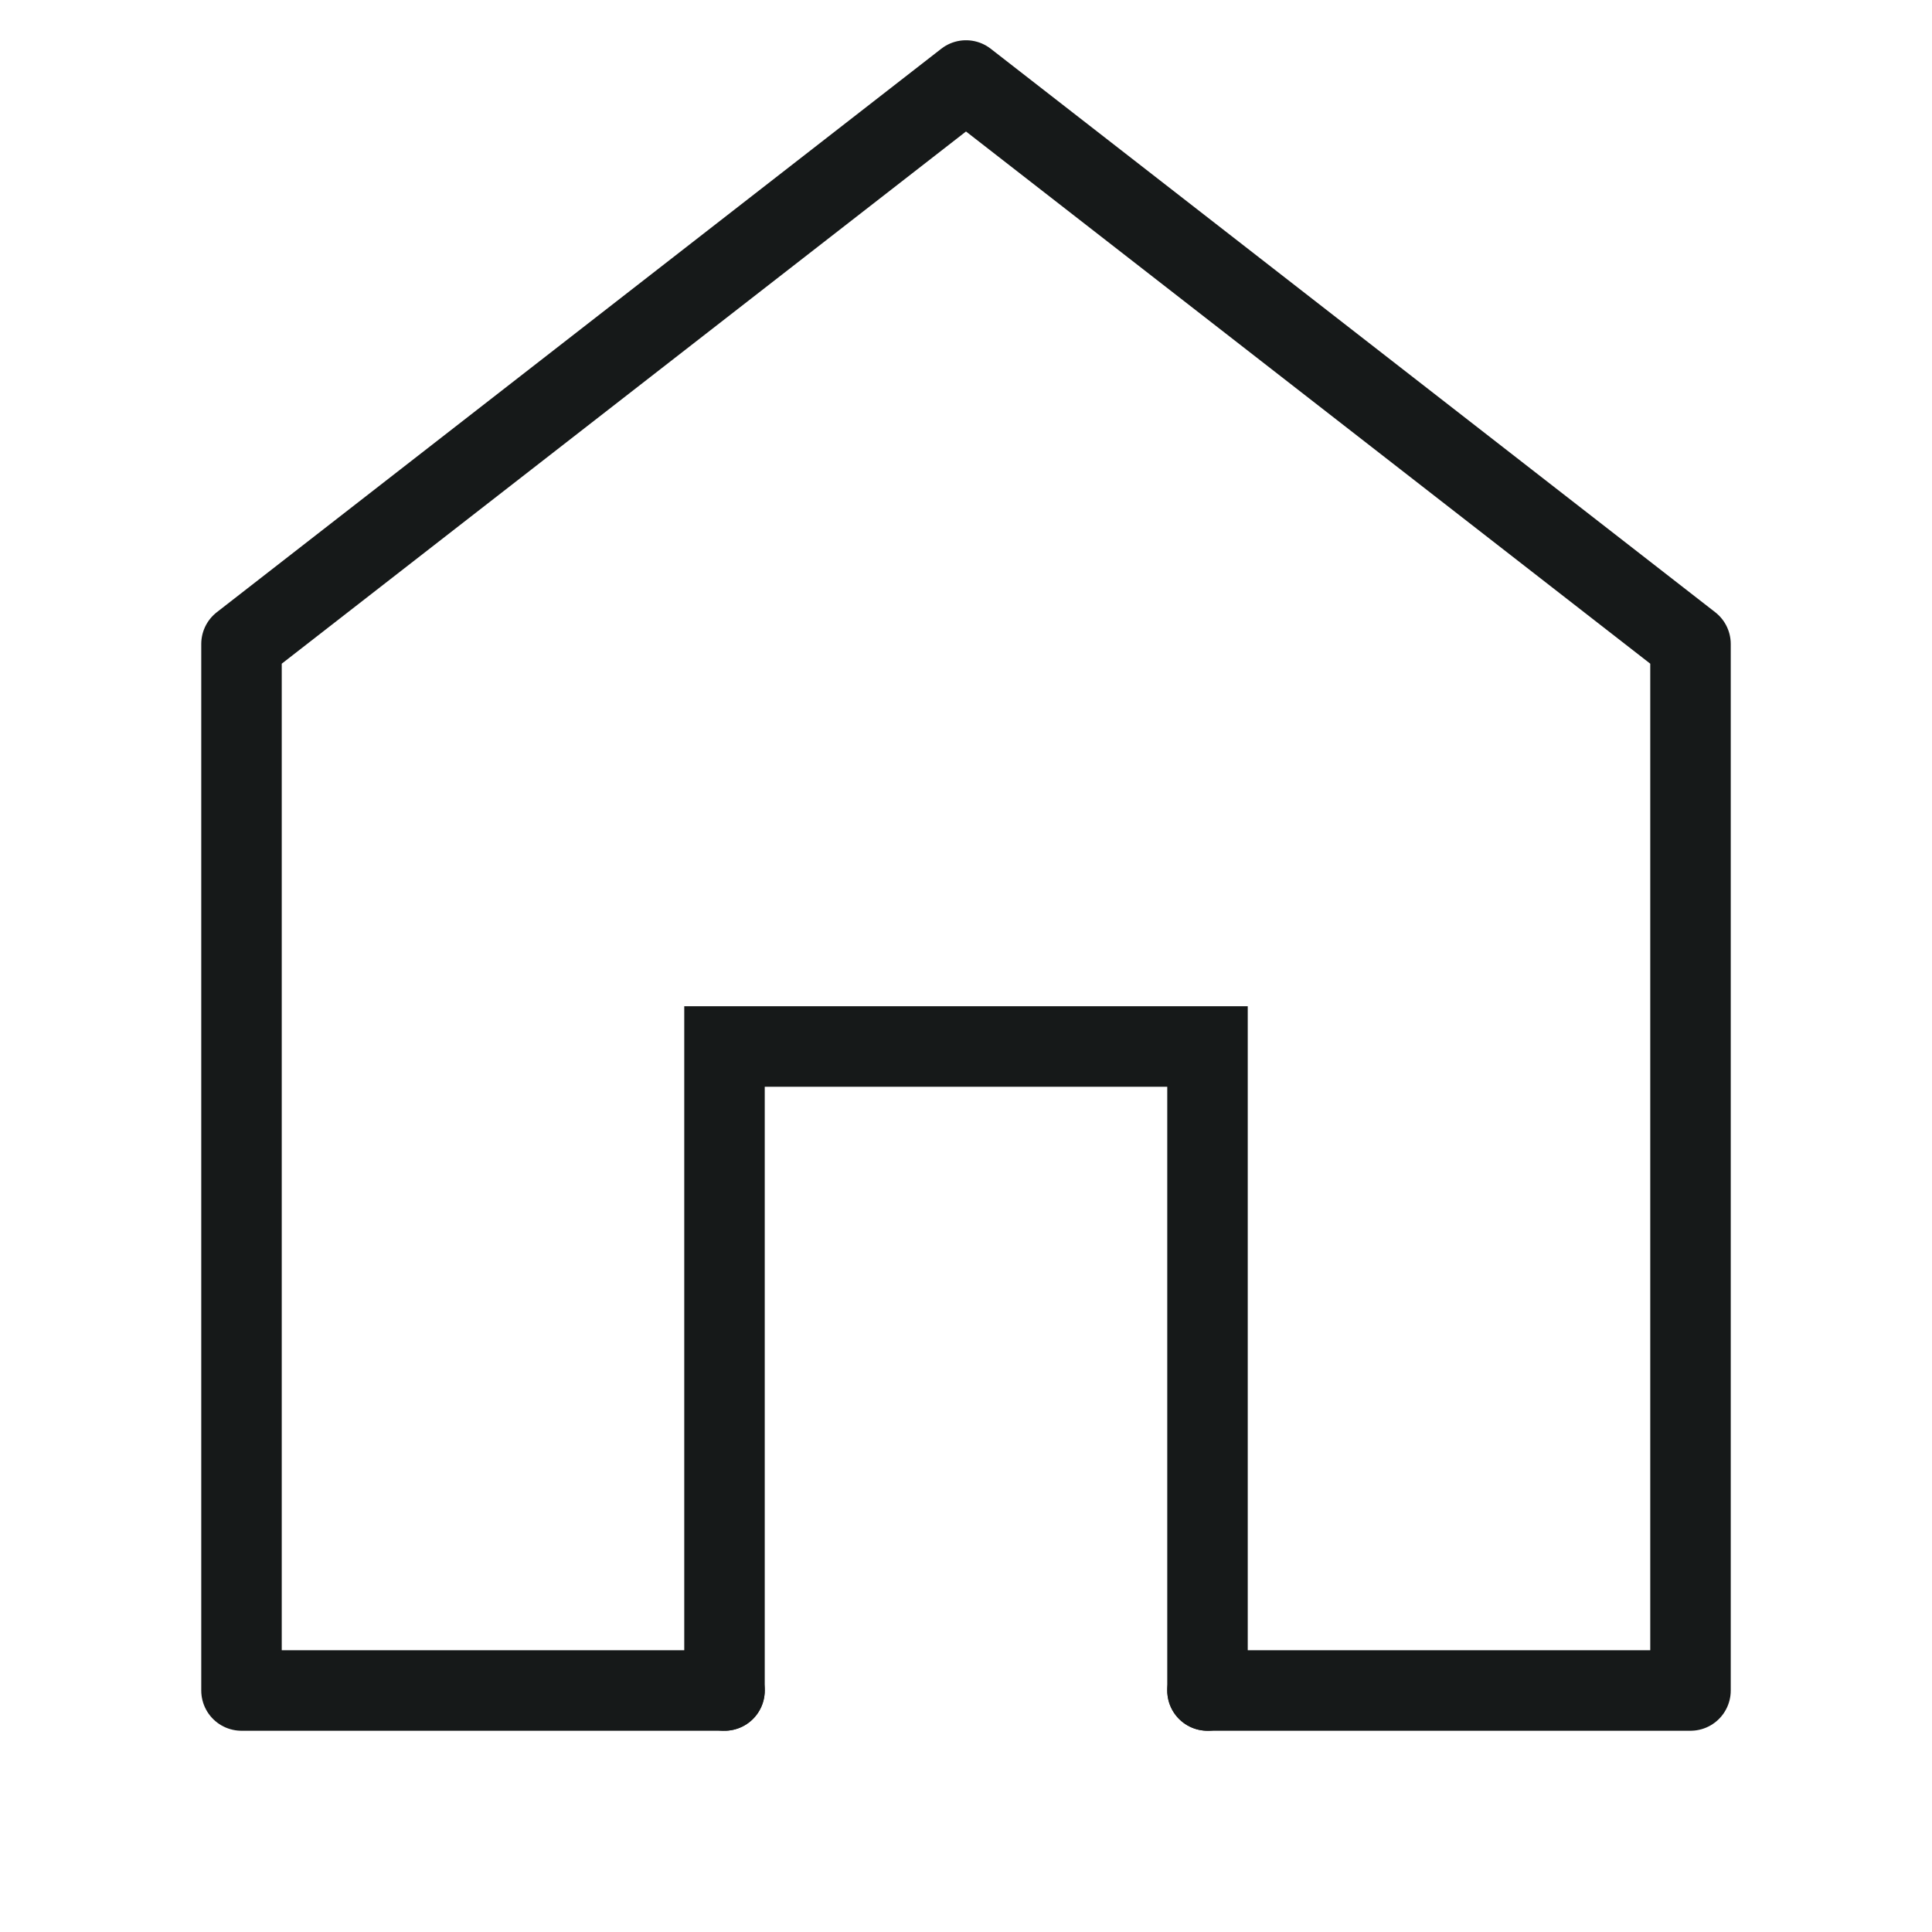
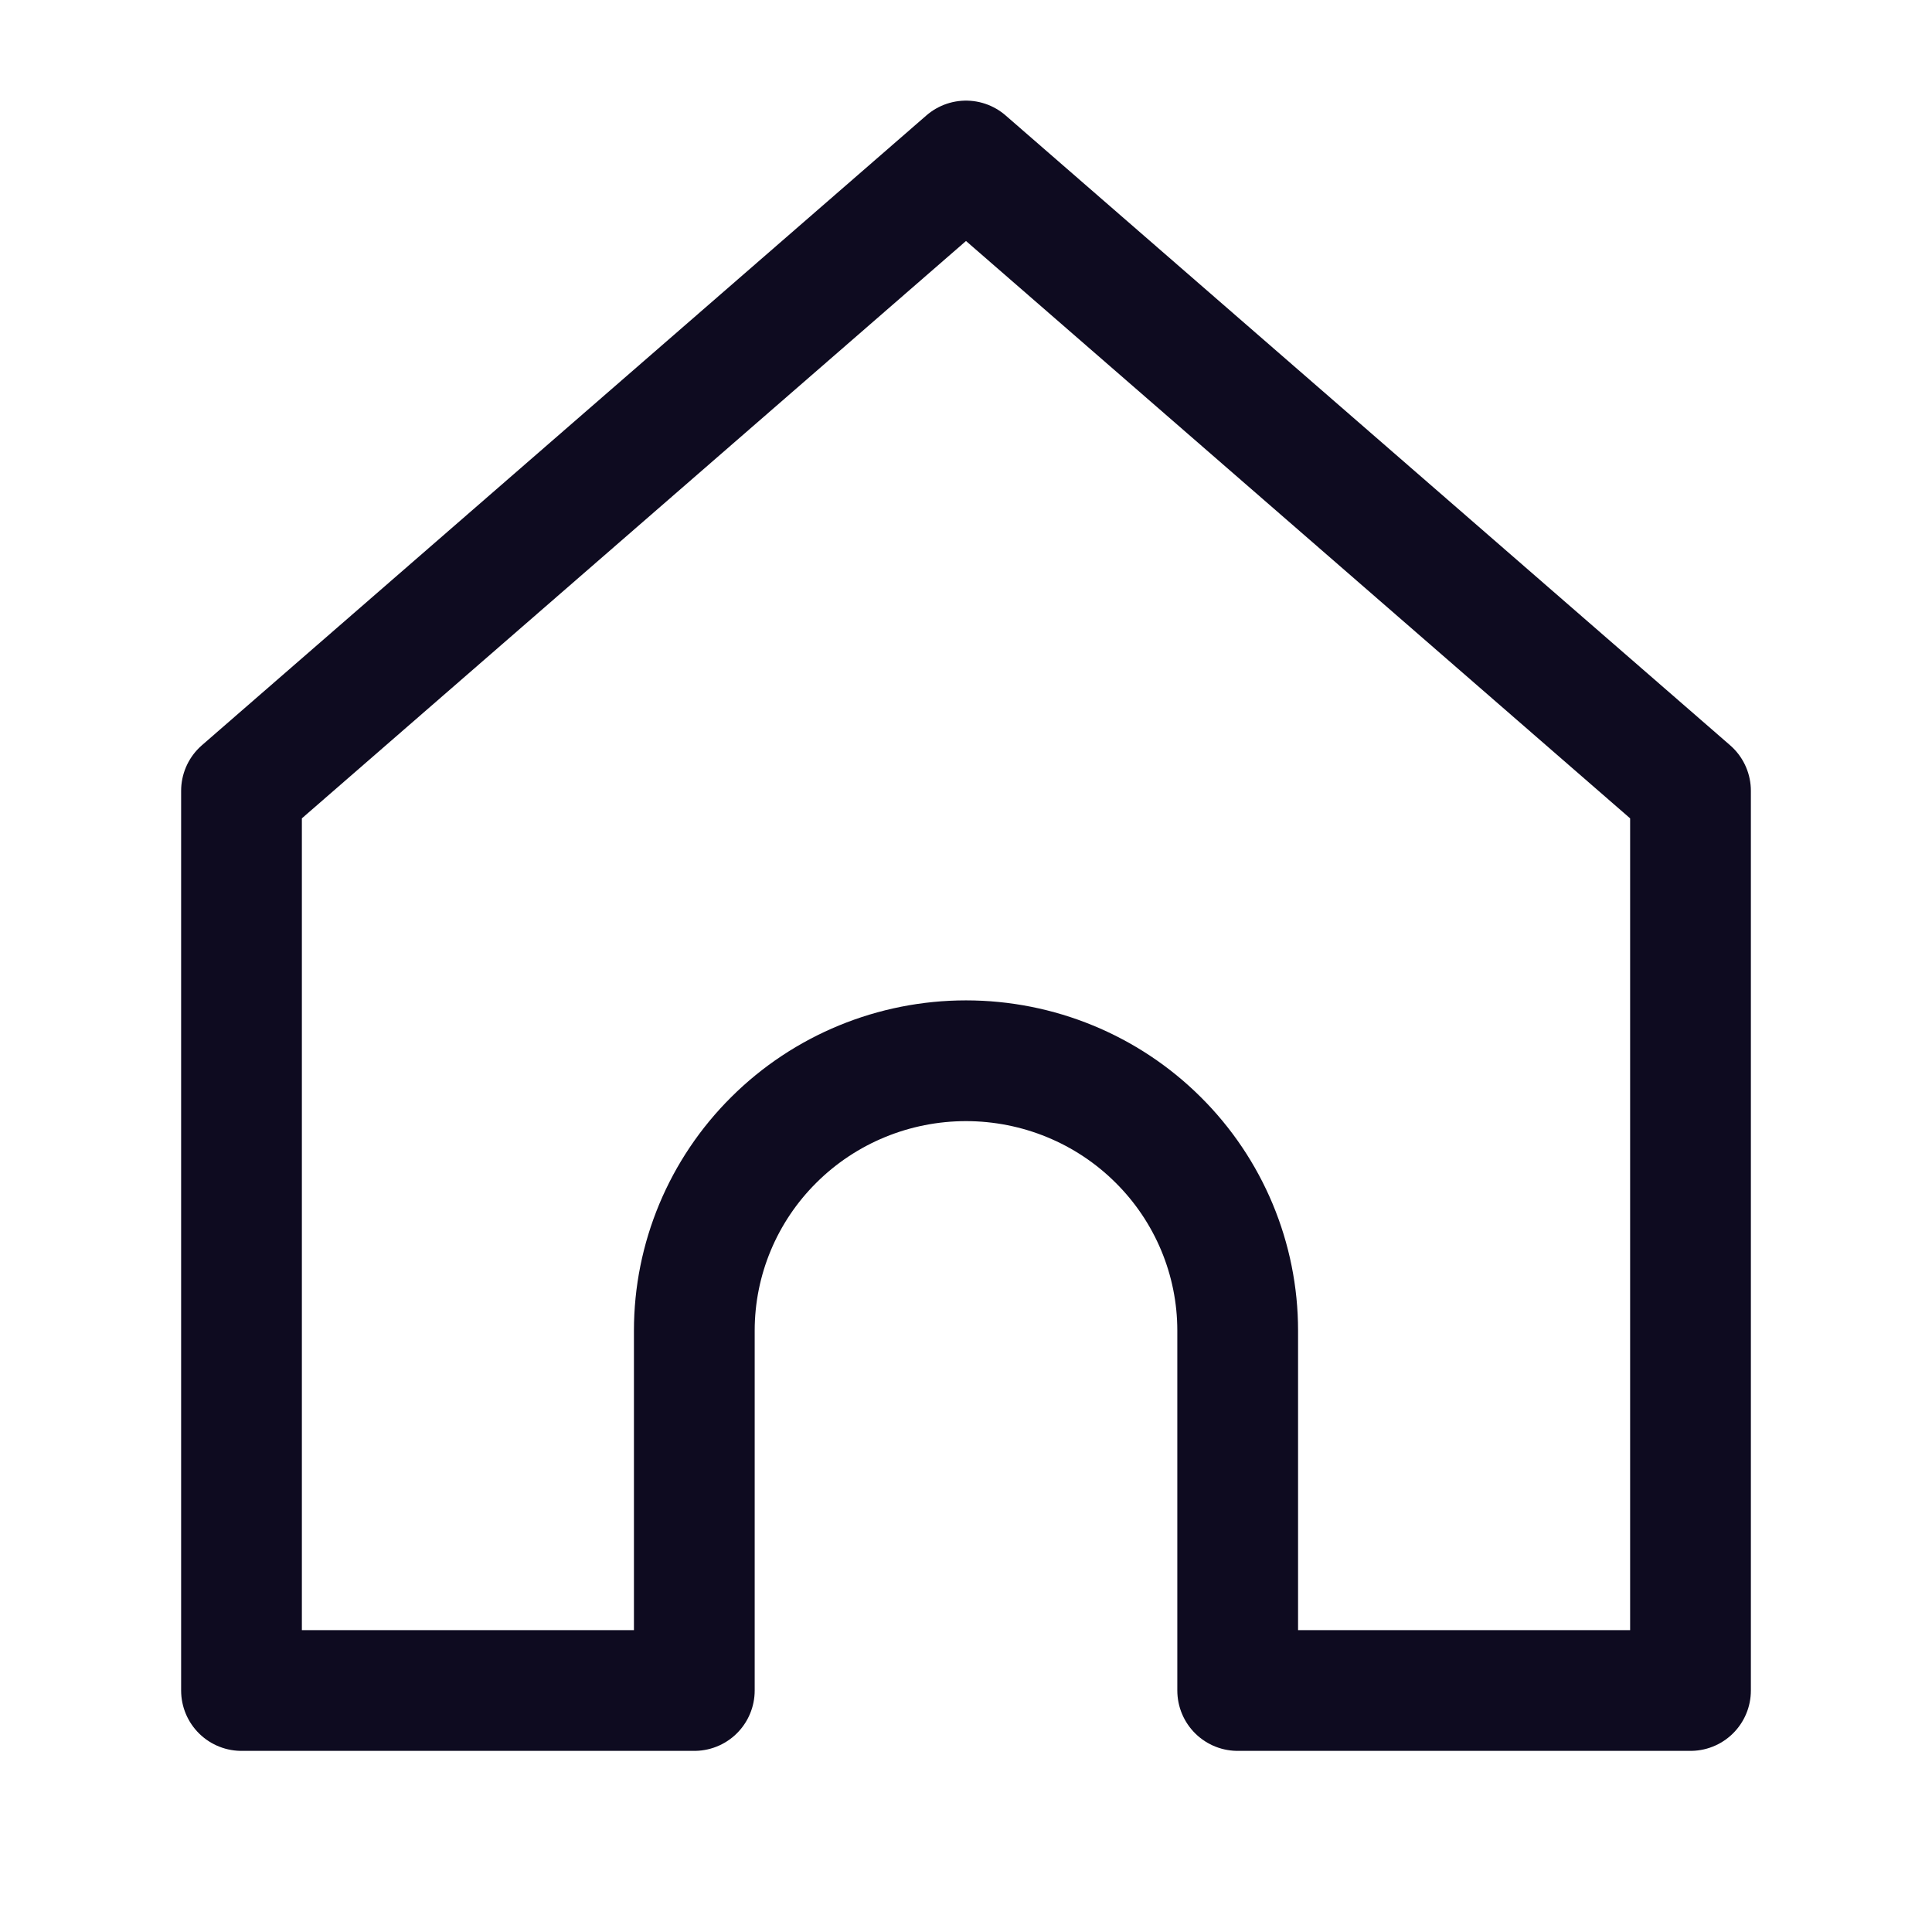
- <svg xmlns="http://www.w3.org/2000/svg" id="home" width="24" height="24" viewBox="0 0 24 24" fill="none">
-   <path d="M9 21V13H15V21" stroke="#161919" stroke-linecap="round" />
-   <path d="M9 21H3V8L12 1L21 8V21H15" stroke="#161919" stroke-linecap="round" stroke-linejoin="round" />
+ <svg xmlns="http://www.w3.org/2000/svg" width="24" height="24" viewBox="0 0 24 24" fill="none">
+   <path d="M3 9.824L12 2L21 9.824L21 21H15.375V16.529C15.375 15.64 15.019 14.787 14.386 14.159C13.754 13.53 12.895 13.177 12 13.177C11.105 13.177 10.246 13.53 9.614 14.159C8.981 14.787 8.625 15.64 8.625 16.529V21H3L3 9.824Z" stroke="#0E0B20" stroke-width="1.5" stroke-linecap="round" stroke-linejoin="round" />
</svg>
